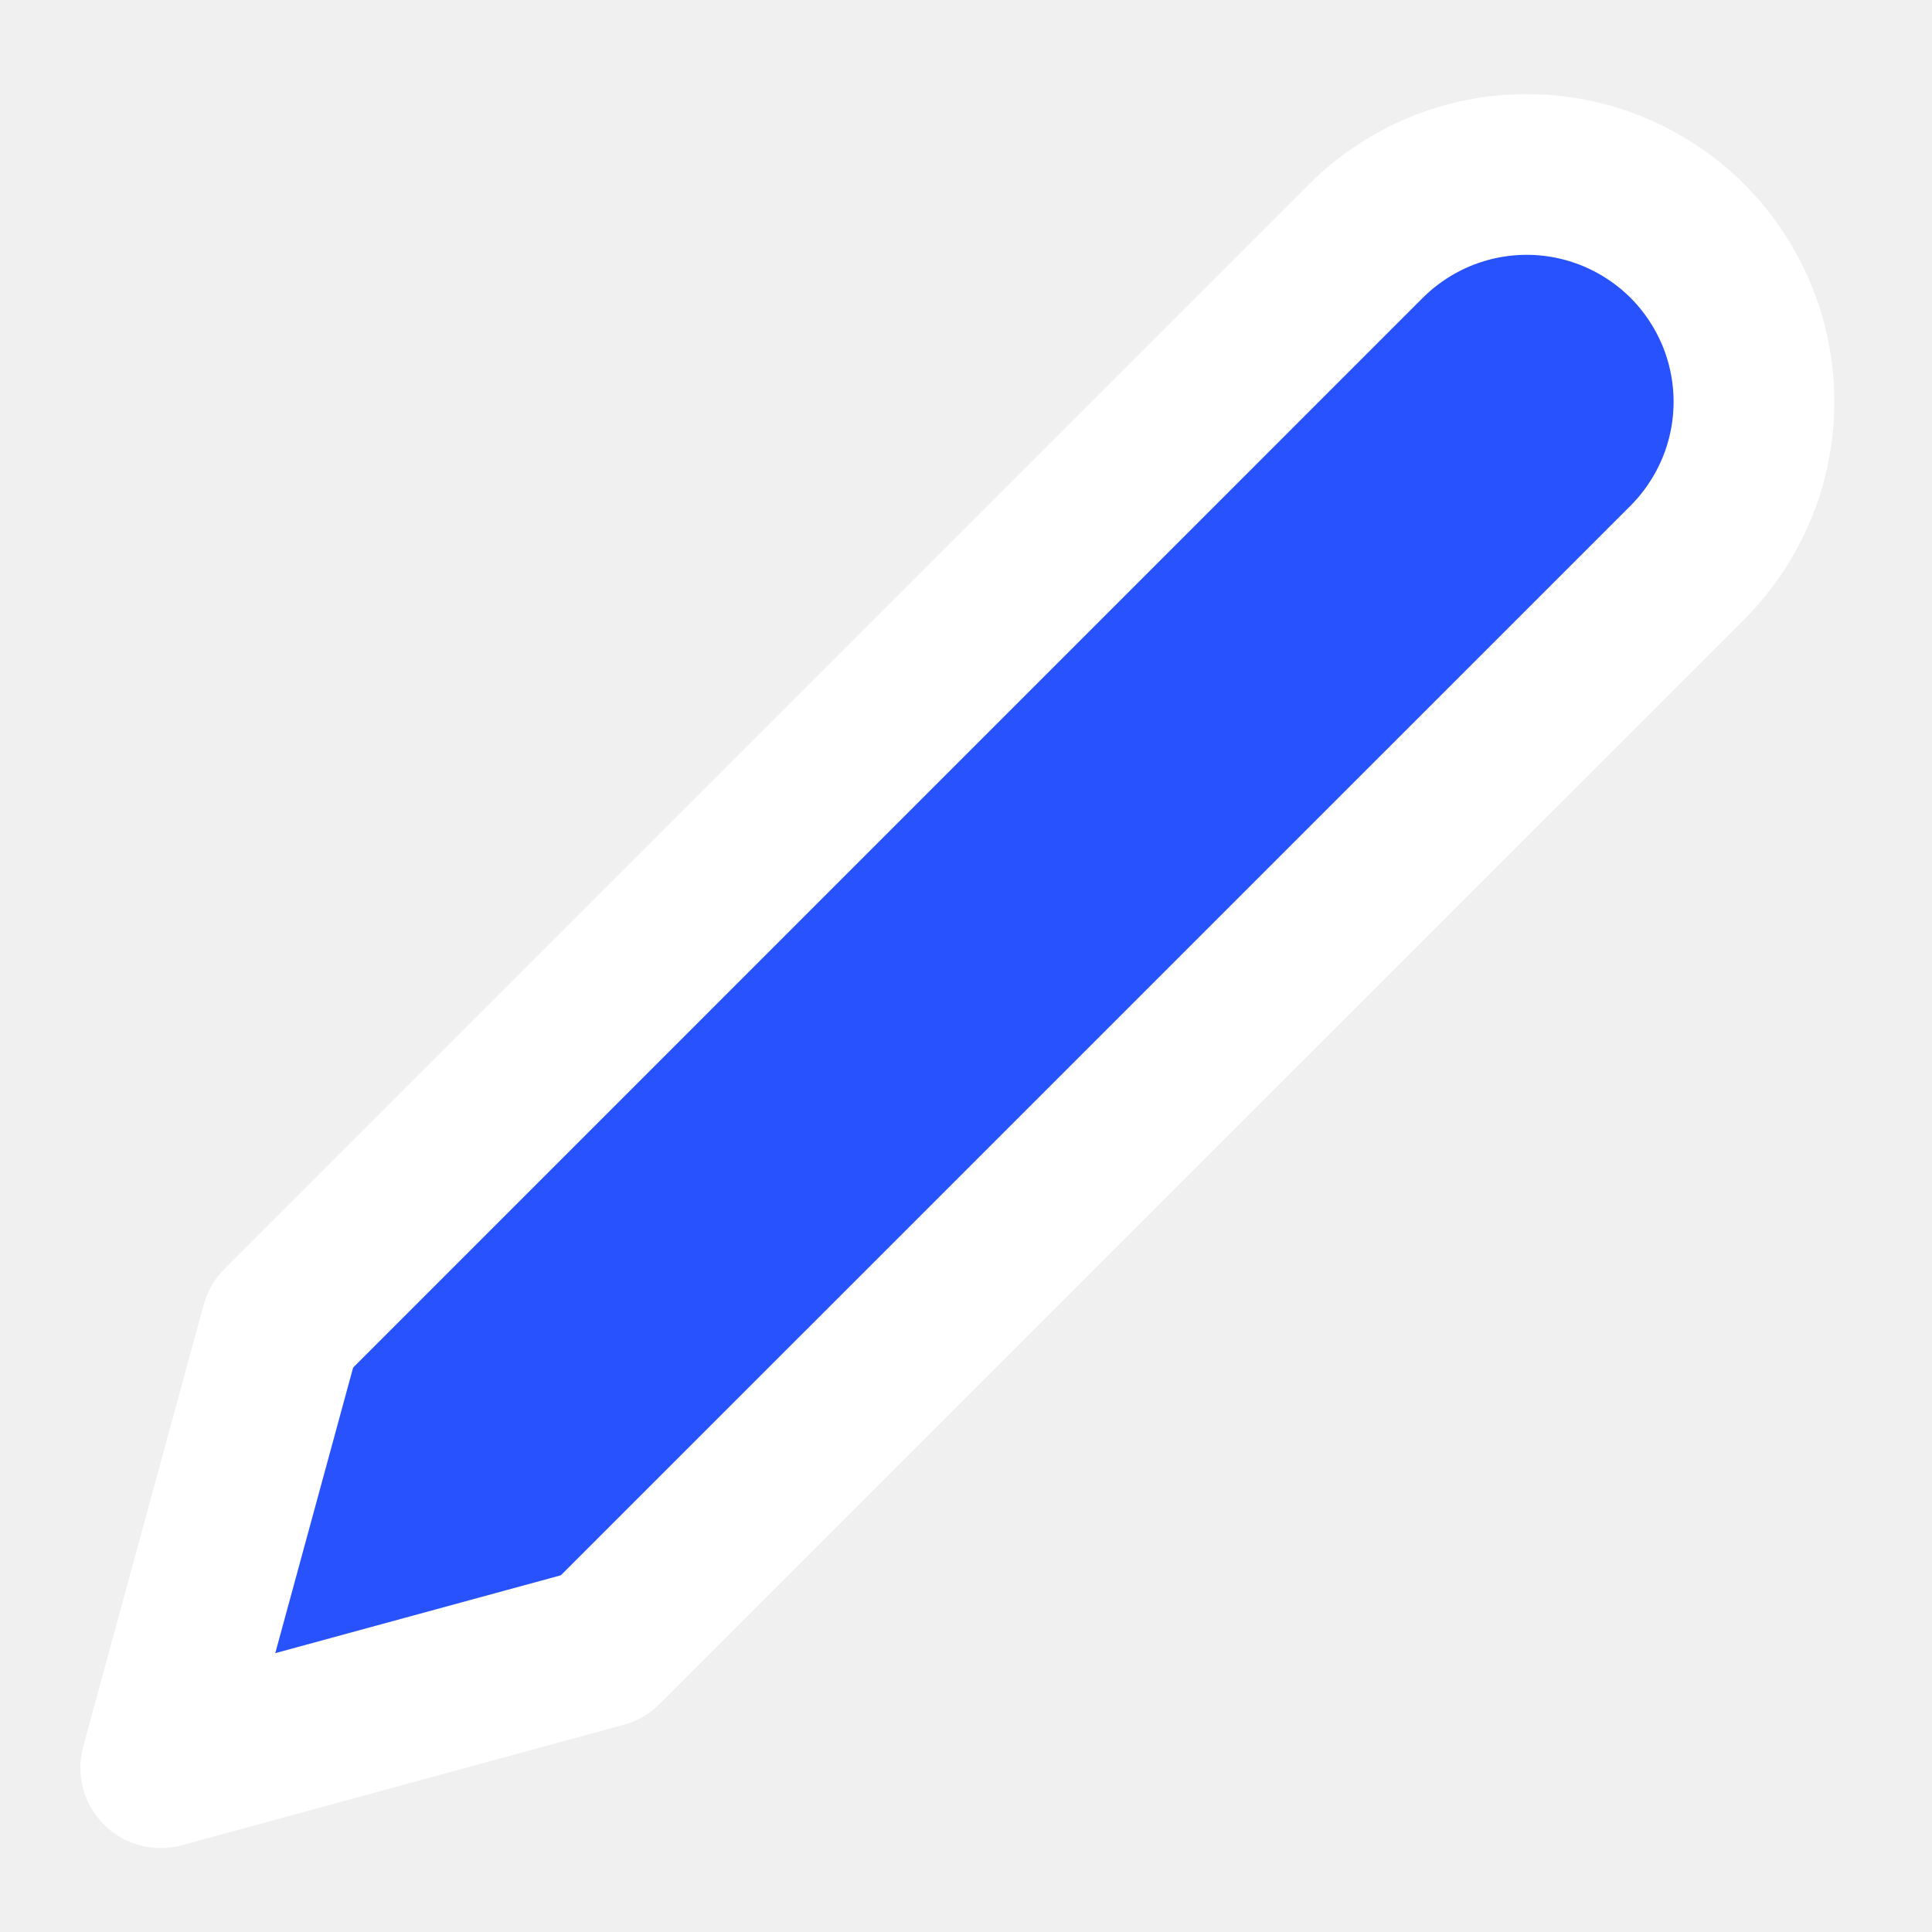
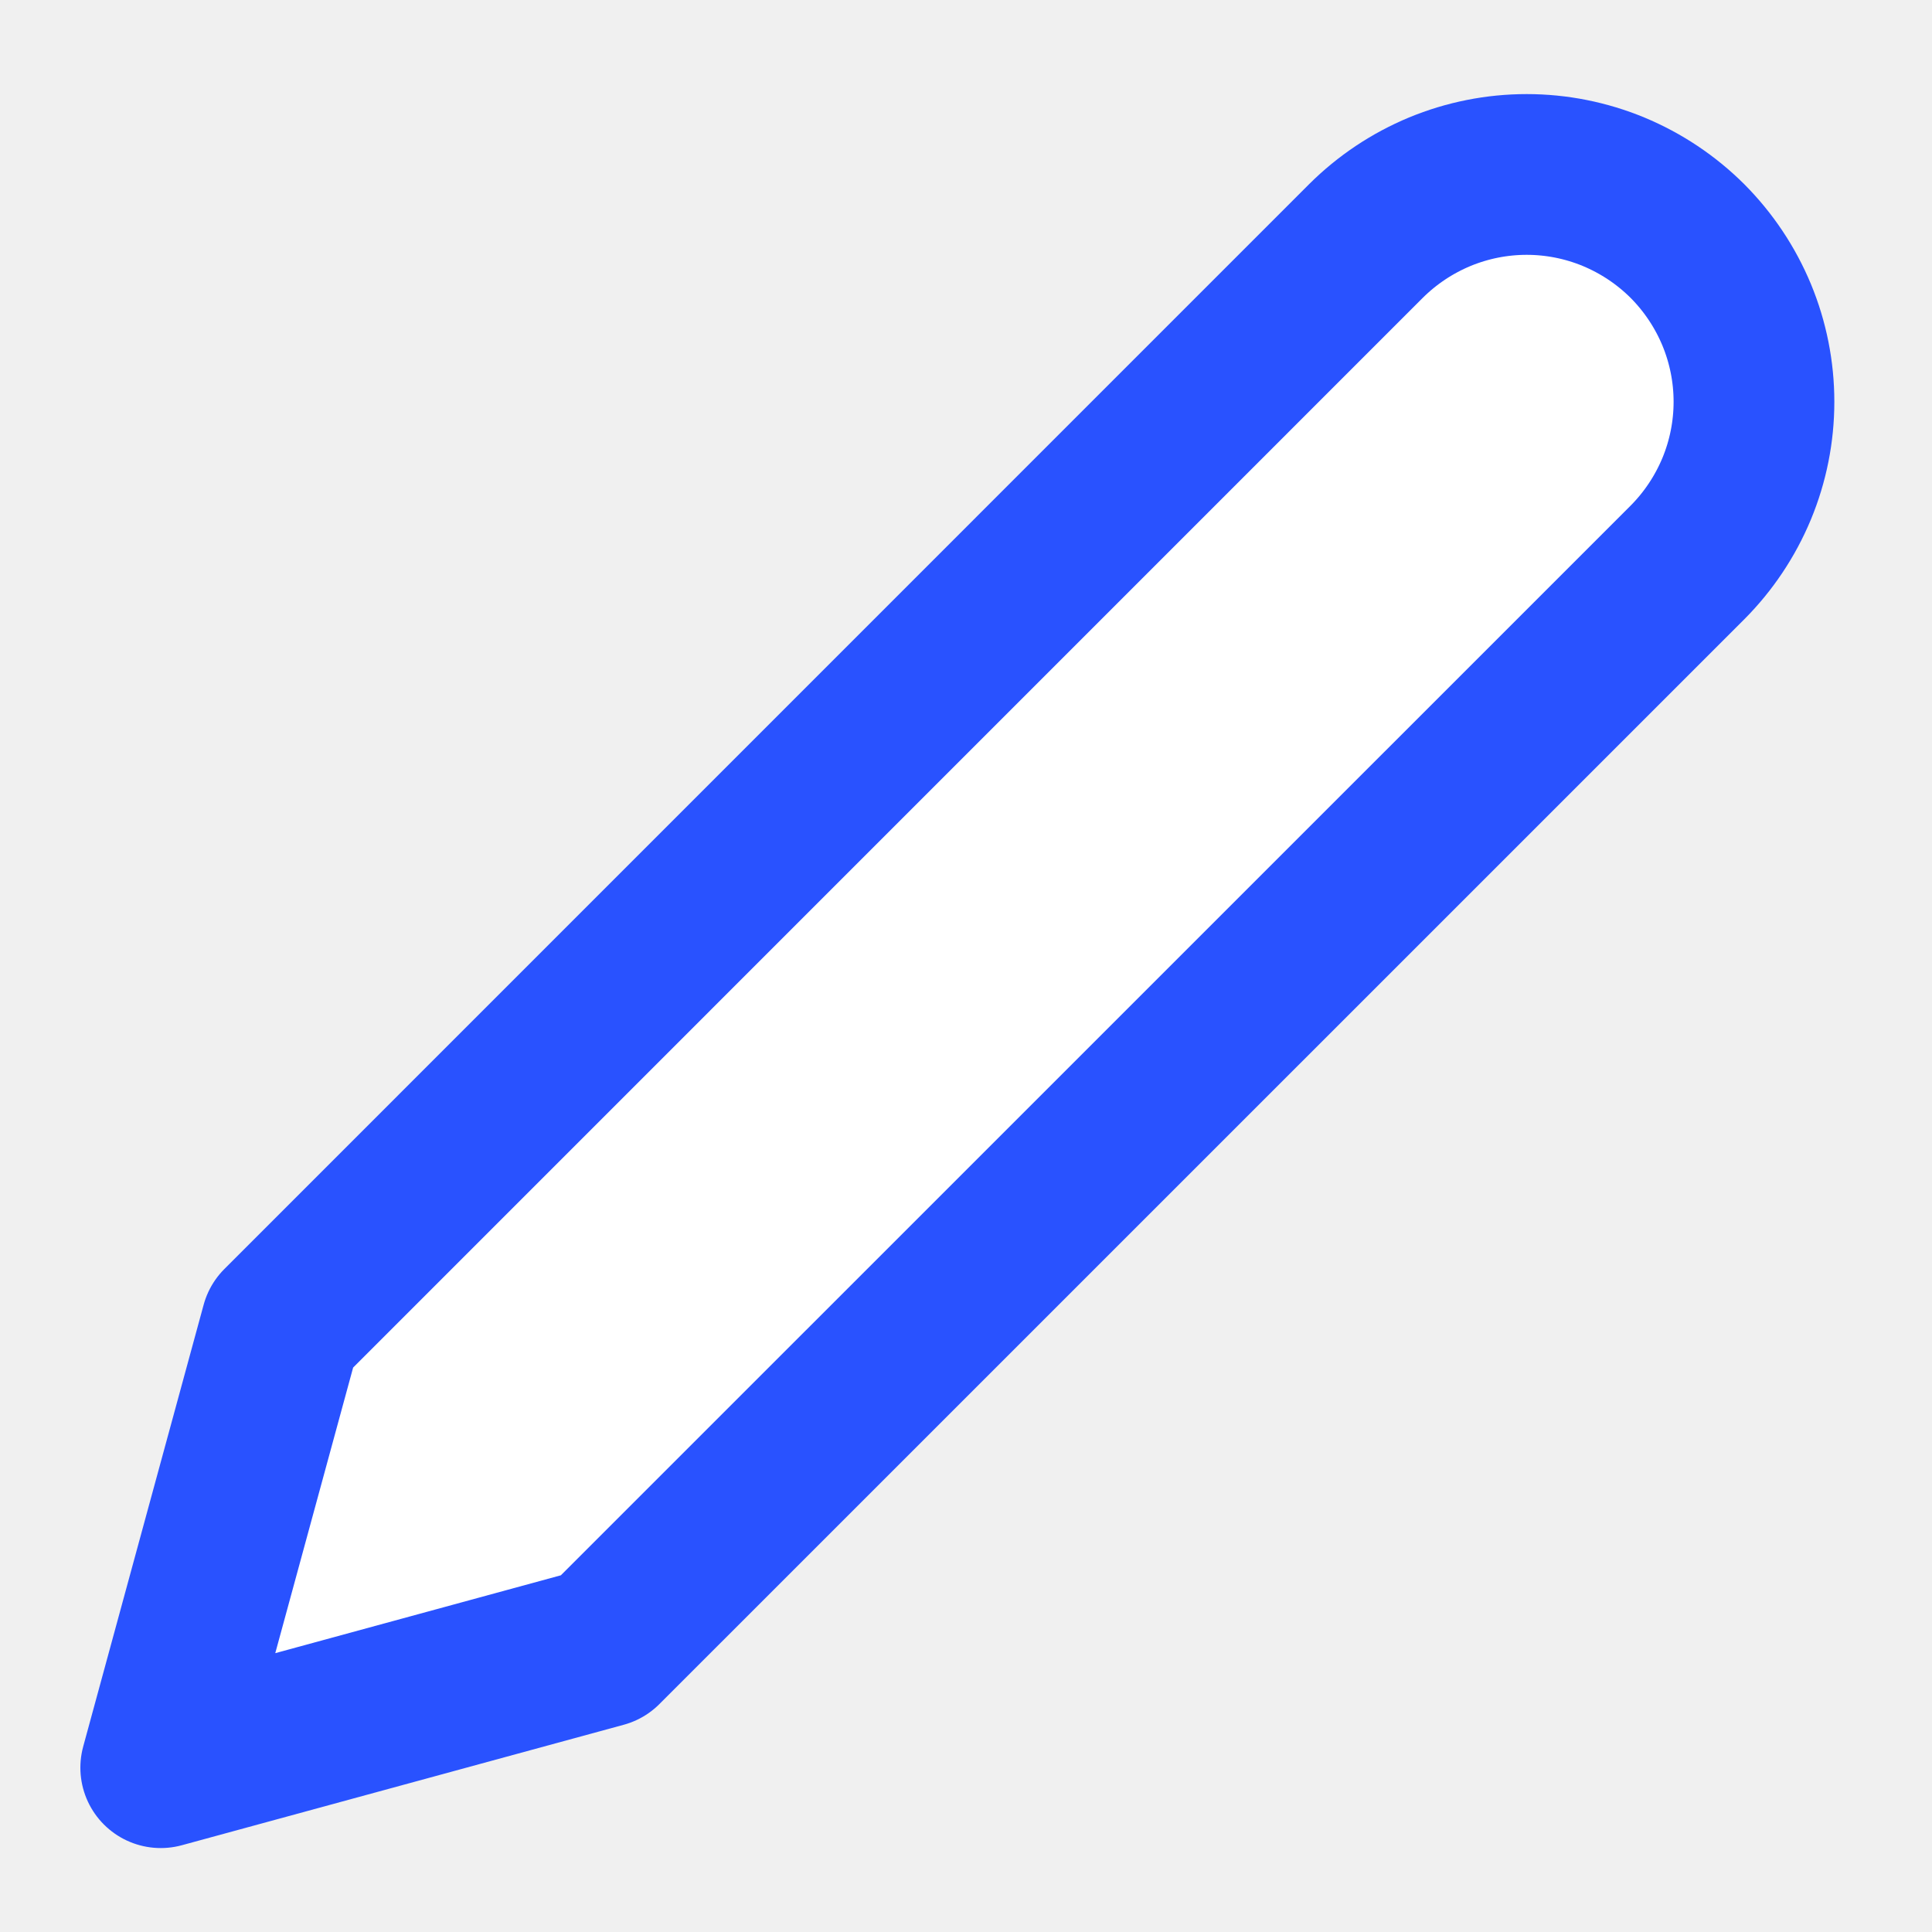
- <svg xmlns="http://www.w3.org/2000/svg" width="20" height="20" viewBox="0 0 20 20" fill="#2952FF">
+ <svg xmlns="http://www.w3.org/2000/svg" width="20" height="20" viewBox="0 0 20 20" fill="white">
  <g clip-path="url(#clip0_385_820)">
-     <path d="M14.14 2.495C14.359 2.277 14.618 2.104 14.904 1.985C15.189 1.867 15.495 1.806 15.804 1.806C16.113 1.806 16.419 1.867 16.704 1.985C16.99 2.104 17.249 2.277 17.468 2.495C17.686 2.714 17.859 2.973 17.978 3.259C18.096 3.544 18.157 3.85 18.157 4.159C18.157 4.468 18.096 4.774 17.978 5.059C17.859 5.345 17.686 5.604 17.468 5.823L6.238 17.052L1.664 18.299L2.911 13.725L14.14 2.495Z" stroke="white" stroke-width="1.664" stroke-linecap="round" stroke-linejoin="round" />
+     <path d="M14.14 2.495C14.359 2.277 14.618 2.104 14.904 1.985C15.189 1.867 15.495 1.806 15.804 1.806C16.113 1.806 16.419 1.867 16.704 1.985C16.99 2.104 17.249 2.277 17.468 2.495C17.686 2.714 17.859 2.973 17.978 3.259C18.096 3.544 18.157 3.85 18.157 4.159C18.157 4.468 18.096 4.774 17.978 5.059C17.859 5.345 17.686 5.604 17.468 5.823L6.238 17.052L1.664 18.299L2.911 13.725L14.14 2.495Z" stroke="#2952FF" stroke-width="1.664" stroke-linecap="round" stroke-linejoin="round" />
  </g>
  <defs>
    <clipPath id="clip0_385_820">
      <rect width="19.963" height="19.963" fill="white" />
    </clipPath>
  </defs>
</svg>
